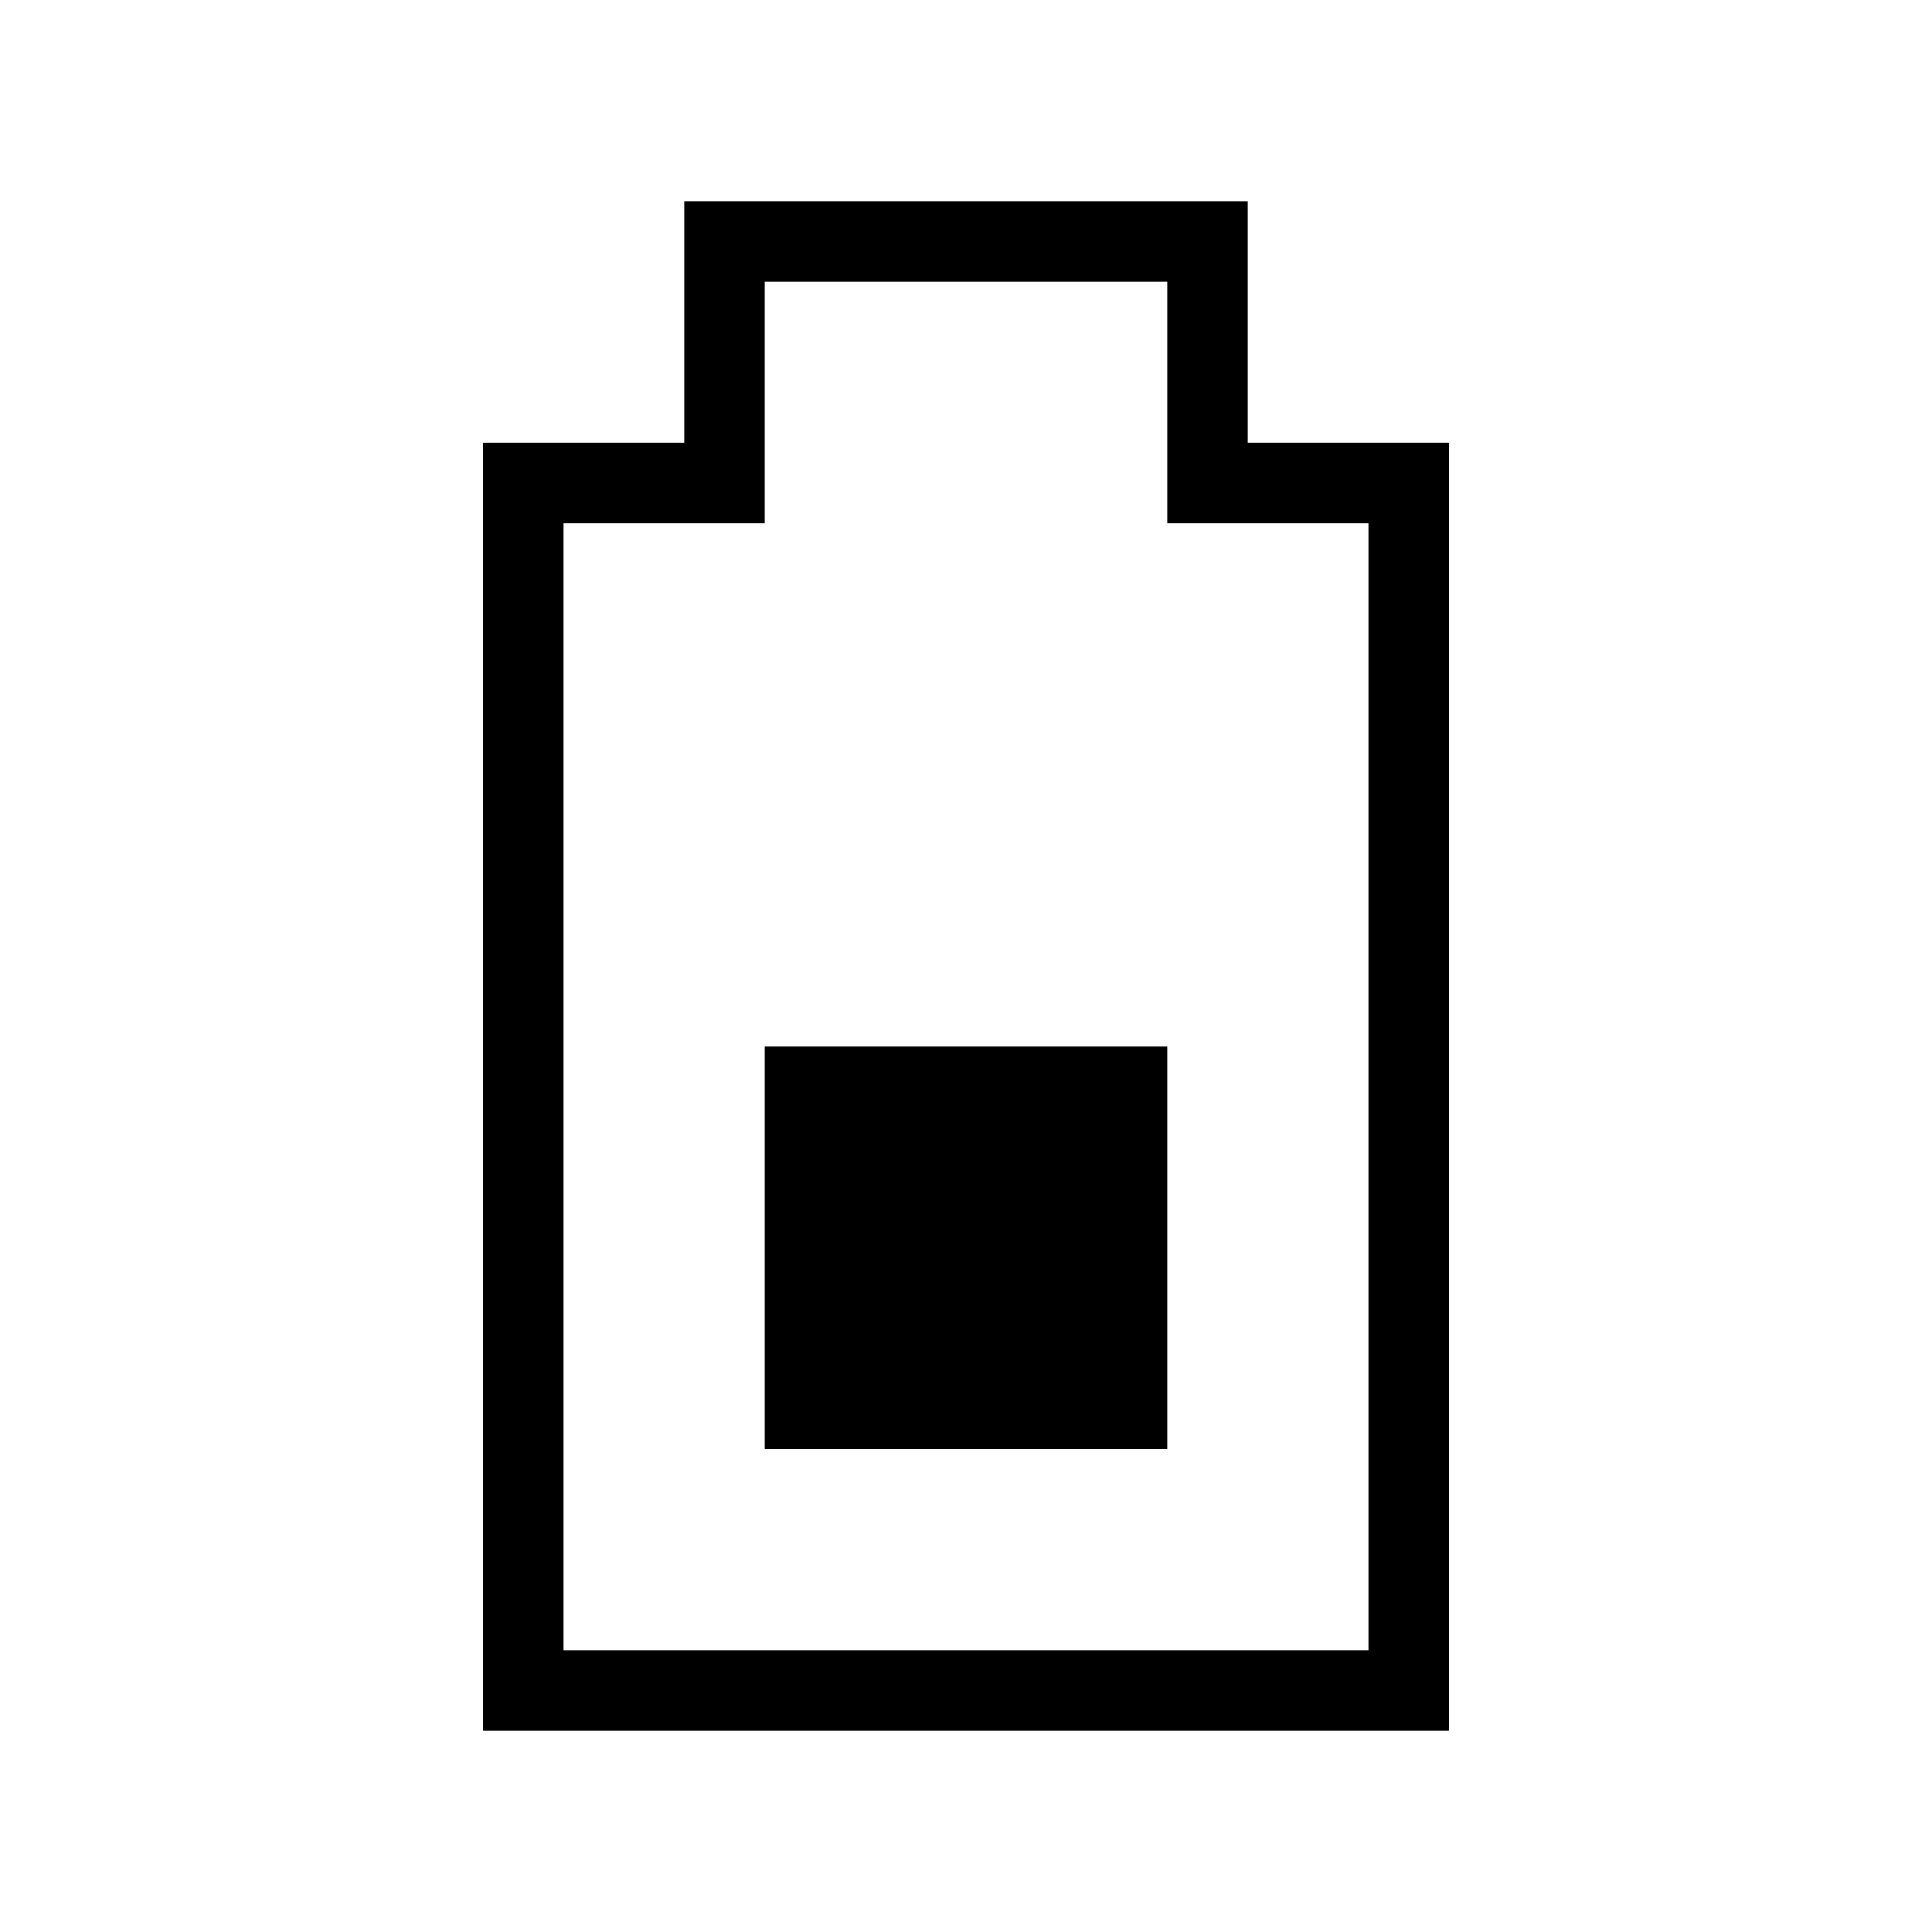
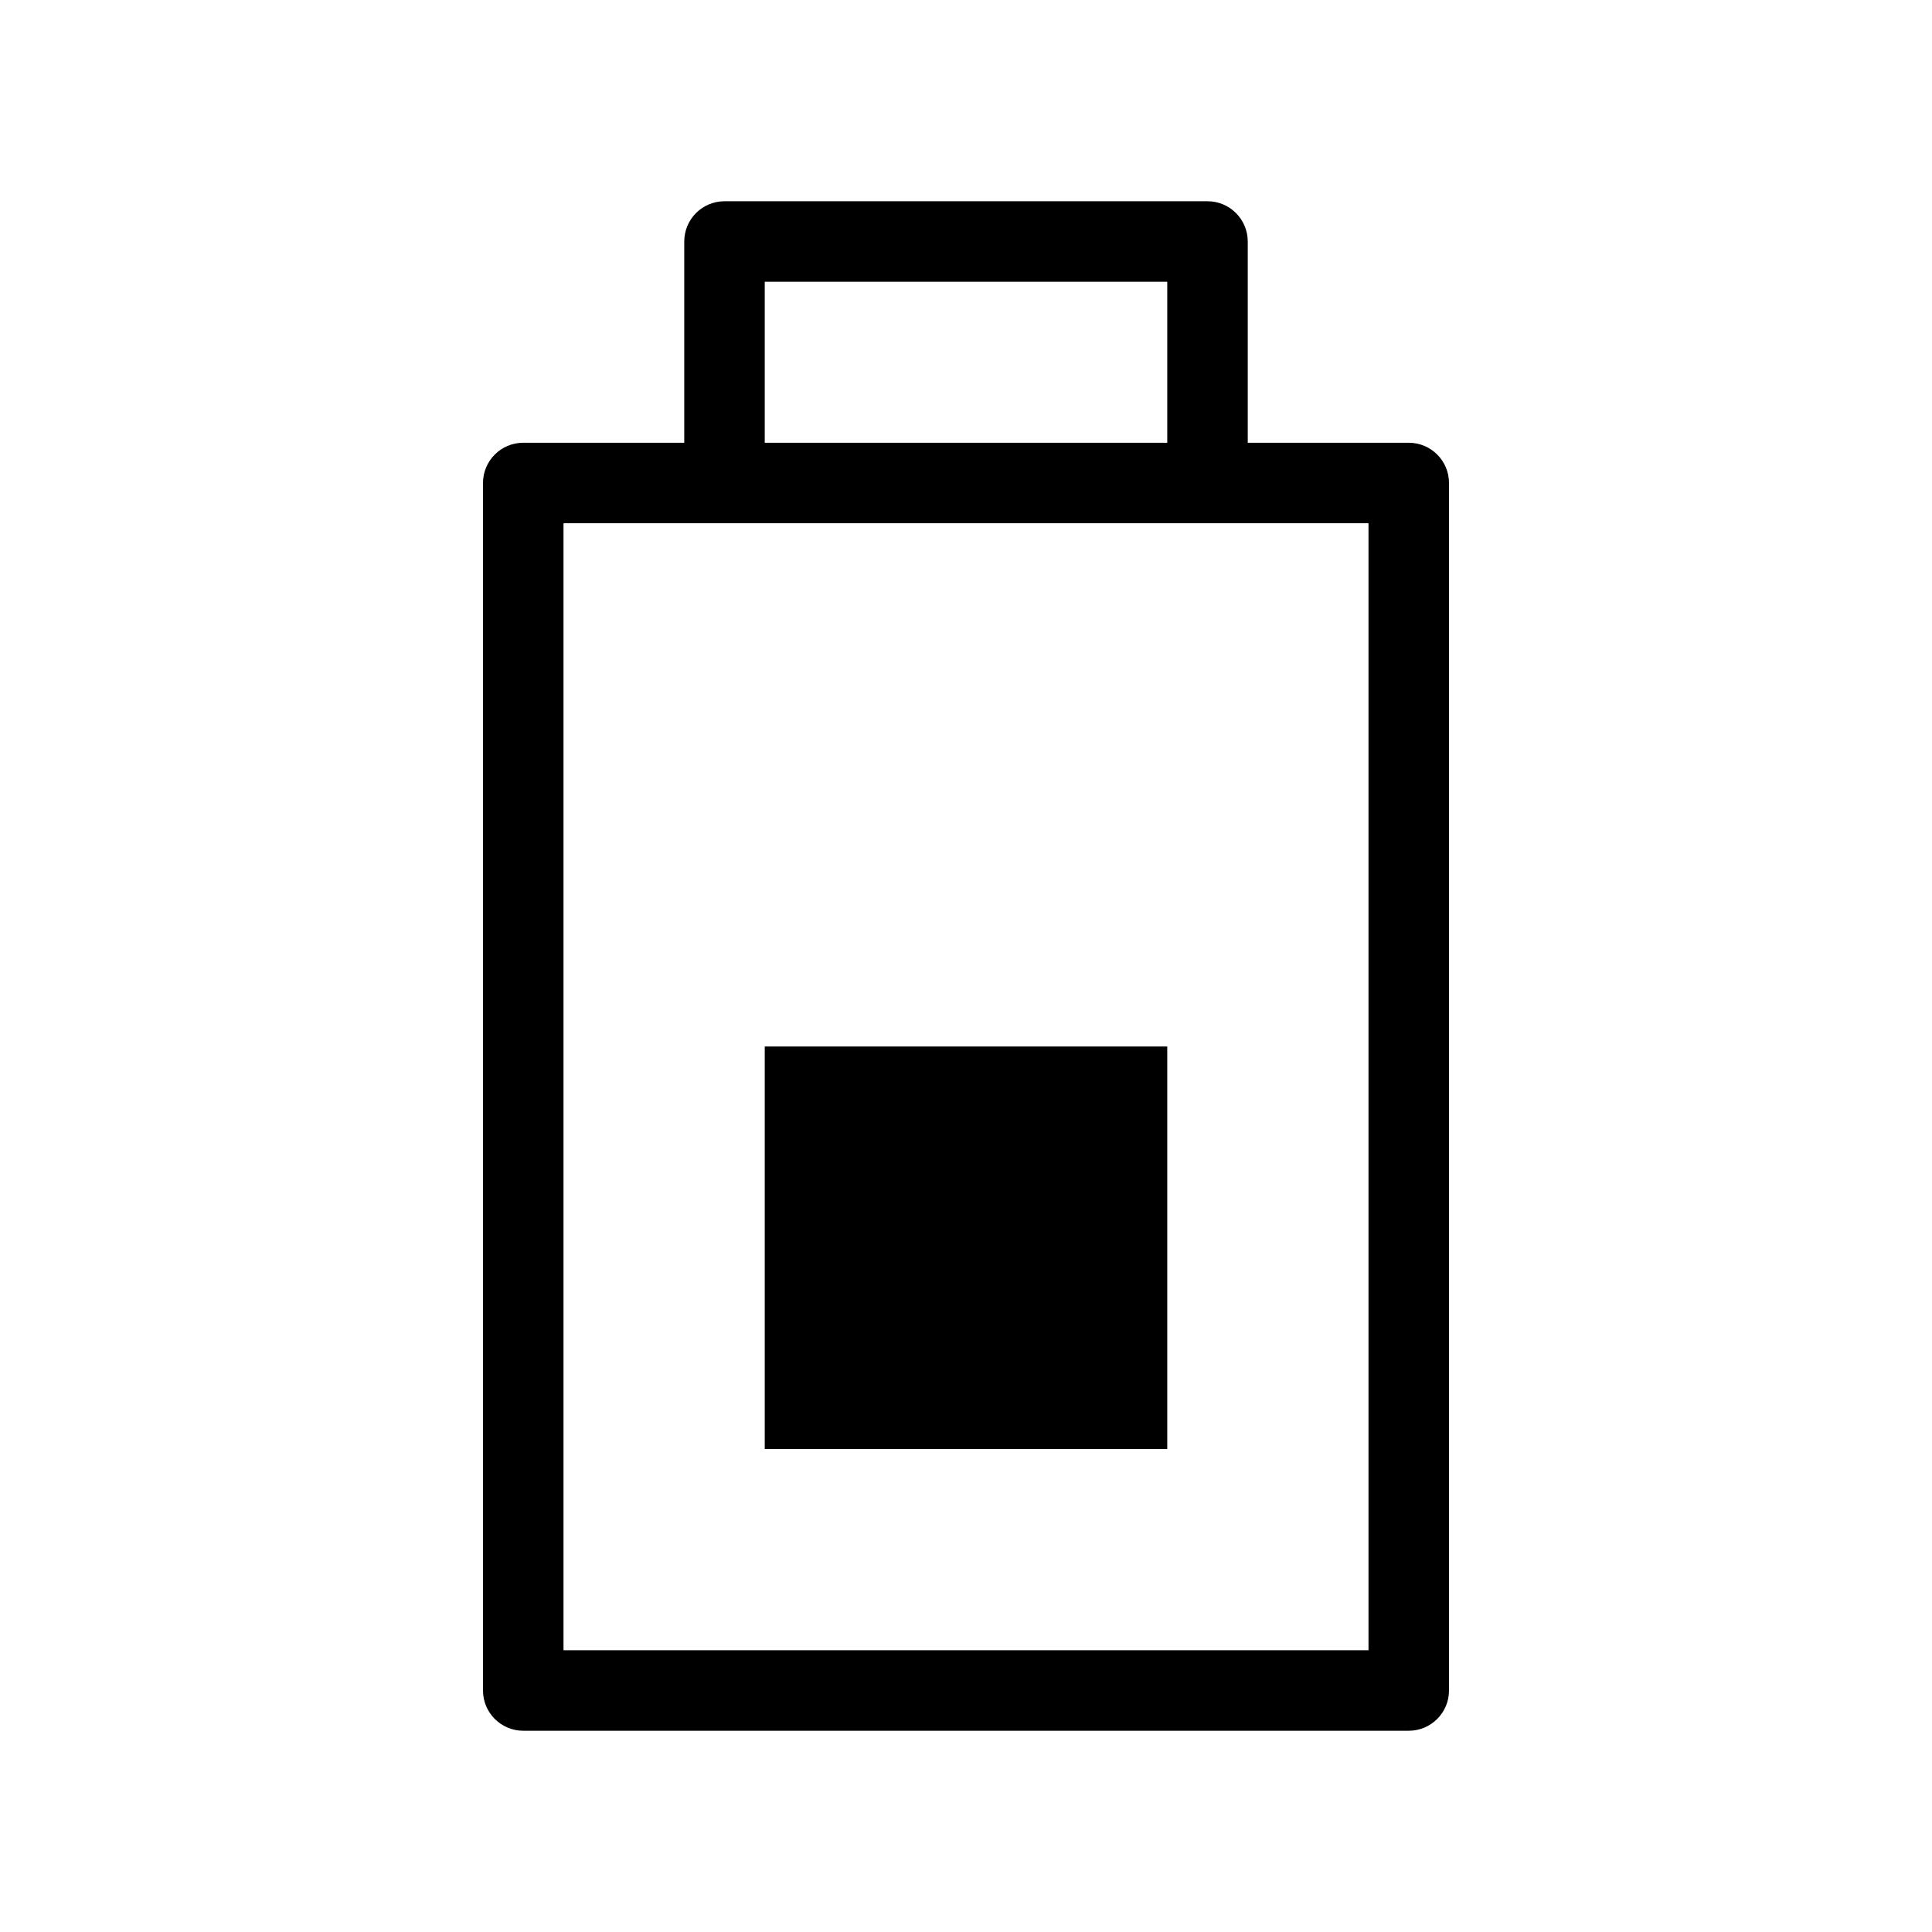
- <svg xmlns="http://www.w3.org/2000/svg" height="48" width="48" viewBox="0 0 48 48">
-   <path d="M0,0H48V48H0Z" transform="translate(0 0)" style="fill: none" />
-   <g>
-     <path d="M31,11V5H17v6H12V43H36V11Zm3,2V41H14V13h5V7H29v6Z" transform="translate(0 0)" />
-     <rect x="19" y="26" width="10" height="10" />
+ <svg xmlns="http://www.w3.org/2000/svg" viewBox="0 0 48 48" style="enable-background:new 0 0 48 48" xml:space="preserve">
+   <style>.st1{fill:none;stroke:#6f6;stroke-width:.1;stroke-miterlimit:10}.st5{display:none}</style>
+   <symbol id="Shopicons-Grid" viewBox="-22.745 -34.684 48 48">
+     <path d="M25.155 13.216v-47.8h-47.8v47.8h47.8m.1.1h-48v-48h48v48z" style="fill:#6f6" id="XMLID_00000105400654839925421050000018315208264575551887_" />
+     <path id="XMLID_00000024688220513227089890000013085234451001463177_" class="st1" d="M1.255 13.316v-48" />
+     <path id="XMLID_00000102533929669153596810000007734548596057797027_" class="st1" d="M25.255-10.684h-48" />
+     <path id="XMLID_00000132059502994885997840000014627399858779583632_" class="st1" d="M25.255-2.684h-48" />
+     <path id="XMLID_00000057831610967033900710000015474808596887659698_" class="st1" d="M25.255-18.684h-48" />
+     <path id="XMLID_00000041992709915725208680000011476046180342736038_" class="st1" d="M9.255-34.684v48" />
+     <path id="XMLID_00000084523091567543825440000011498605845151394457_" class="st1" d="M-6.745-34.684v48" />
+     <path id="XMLID_00000006683429203779327820000011890912226935375787_" class="st1" d="m25.005 13.066-47.5-47.5" />
+     <path id="XMLID_00000005983013323817973470000000555777391571511172_" class="st1" d="m-22.495 13.066 47.5-47.5" />
+     <circle id="XMLID_00000042008922316232439380000006089832895525128326_" transform="rotate(-45.001 1.256 -10.684)" class="st1" cx="1.255" cy="-10.684" r="10" />
+     <circle id="XMLID_00000092442712374267472790000010952607141227911836_" class="st1" cx="1.255" cy="-10.684" r="20" />
+     <path id="XMLID_00000127730152516812894070000014989998871075924378_" class="st1" d="M15.255 7.316h-28c-2.211 0-4-1.791-4-4v-28c0-2.209 1.789-4 4-4h28c2.211 0 4 1.791 4 4v28c0 2.209-1.789 4-4 4z" />
+     <path id="XMLID_00000008842115703775271660000007166610627138159549_" class="st1" d="M17.255 5.316h-32a4 4 0 0 1-4-4v-24a4 4 0 0 1 4-4h32a4 4 0 0 1 4 4v24a4 4 0 0 1-4 4z" />
+     <path id="XMLID_00000134223764381809317900000012496469460916222136_" class="st1" d="M17.255-26.684v32a4 4 0 0 1-4 4h-24a4 4 0 0 1-4-4v-32a4 4 0 0 1 4-4h24a4 4 0 0 1 4 4z" />
+   </symbol>
+   <g id="Your_Icons">
+     <path d="M0 0h48v48H0V0z" style="fill:none" />
+     <path d="M35 11h-4V6a1 1 0 0 0-1-1H18a1 1 0 0 0-1 1v5h-4a1 1 0 0 0-1 1v30a1 1 0 0 0 1 1h22a1 1 0 0 0 1-1V12a1 1 0 0 0-1-1zM19 7h10v4H19V7zm15 34H14V13h20v28z" />
+     <path d="M19 26h10v10H19z" />
  </g>
</svg>
